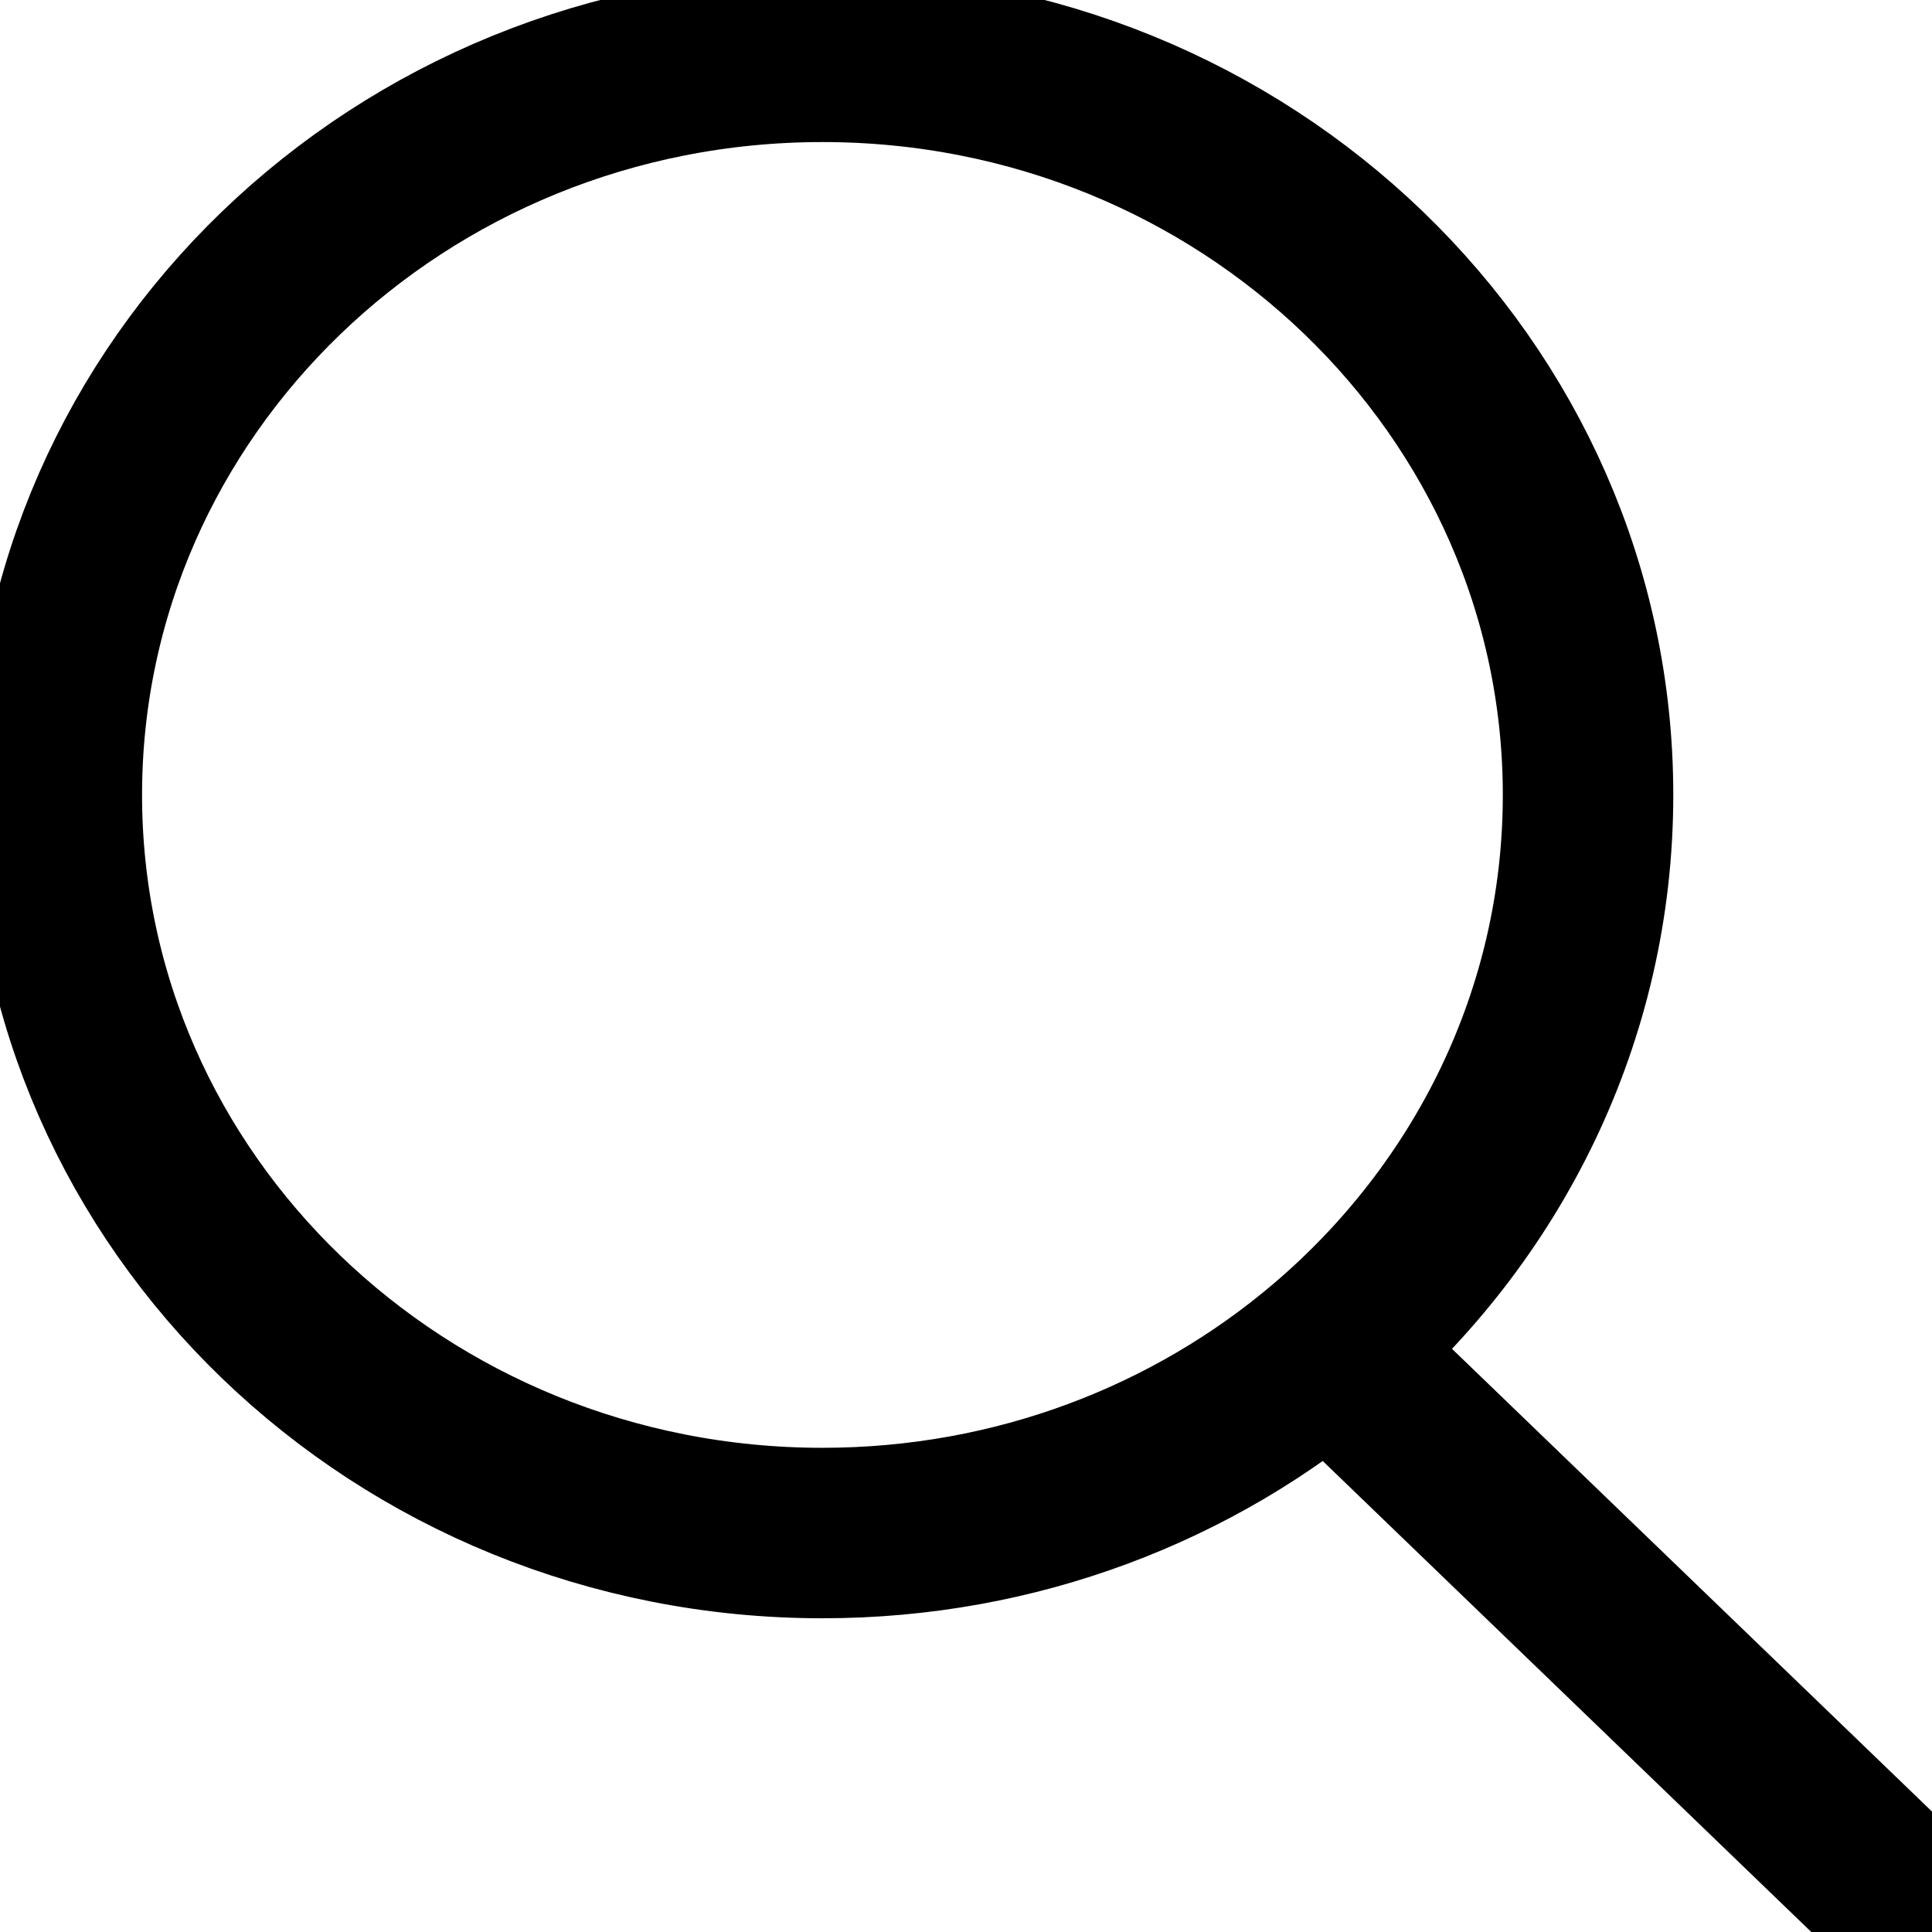
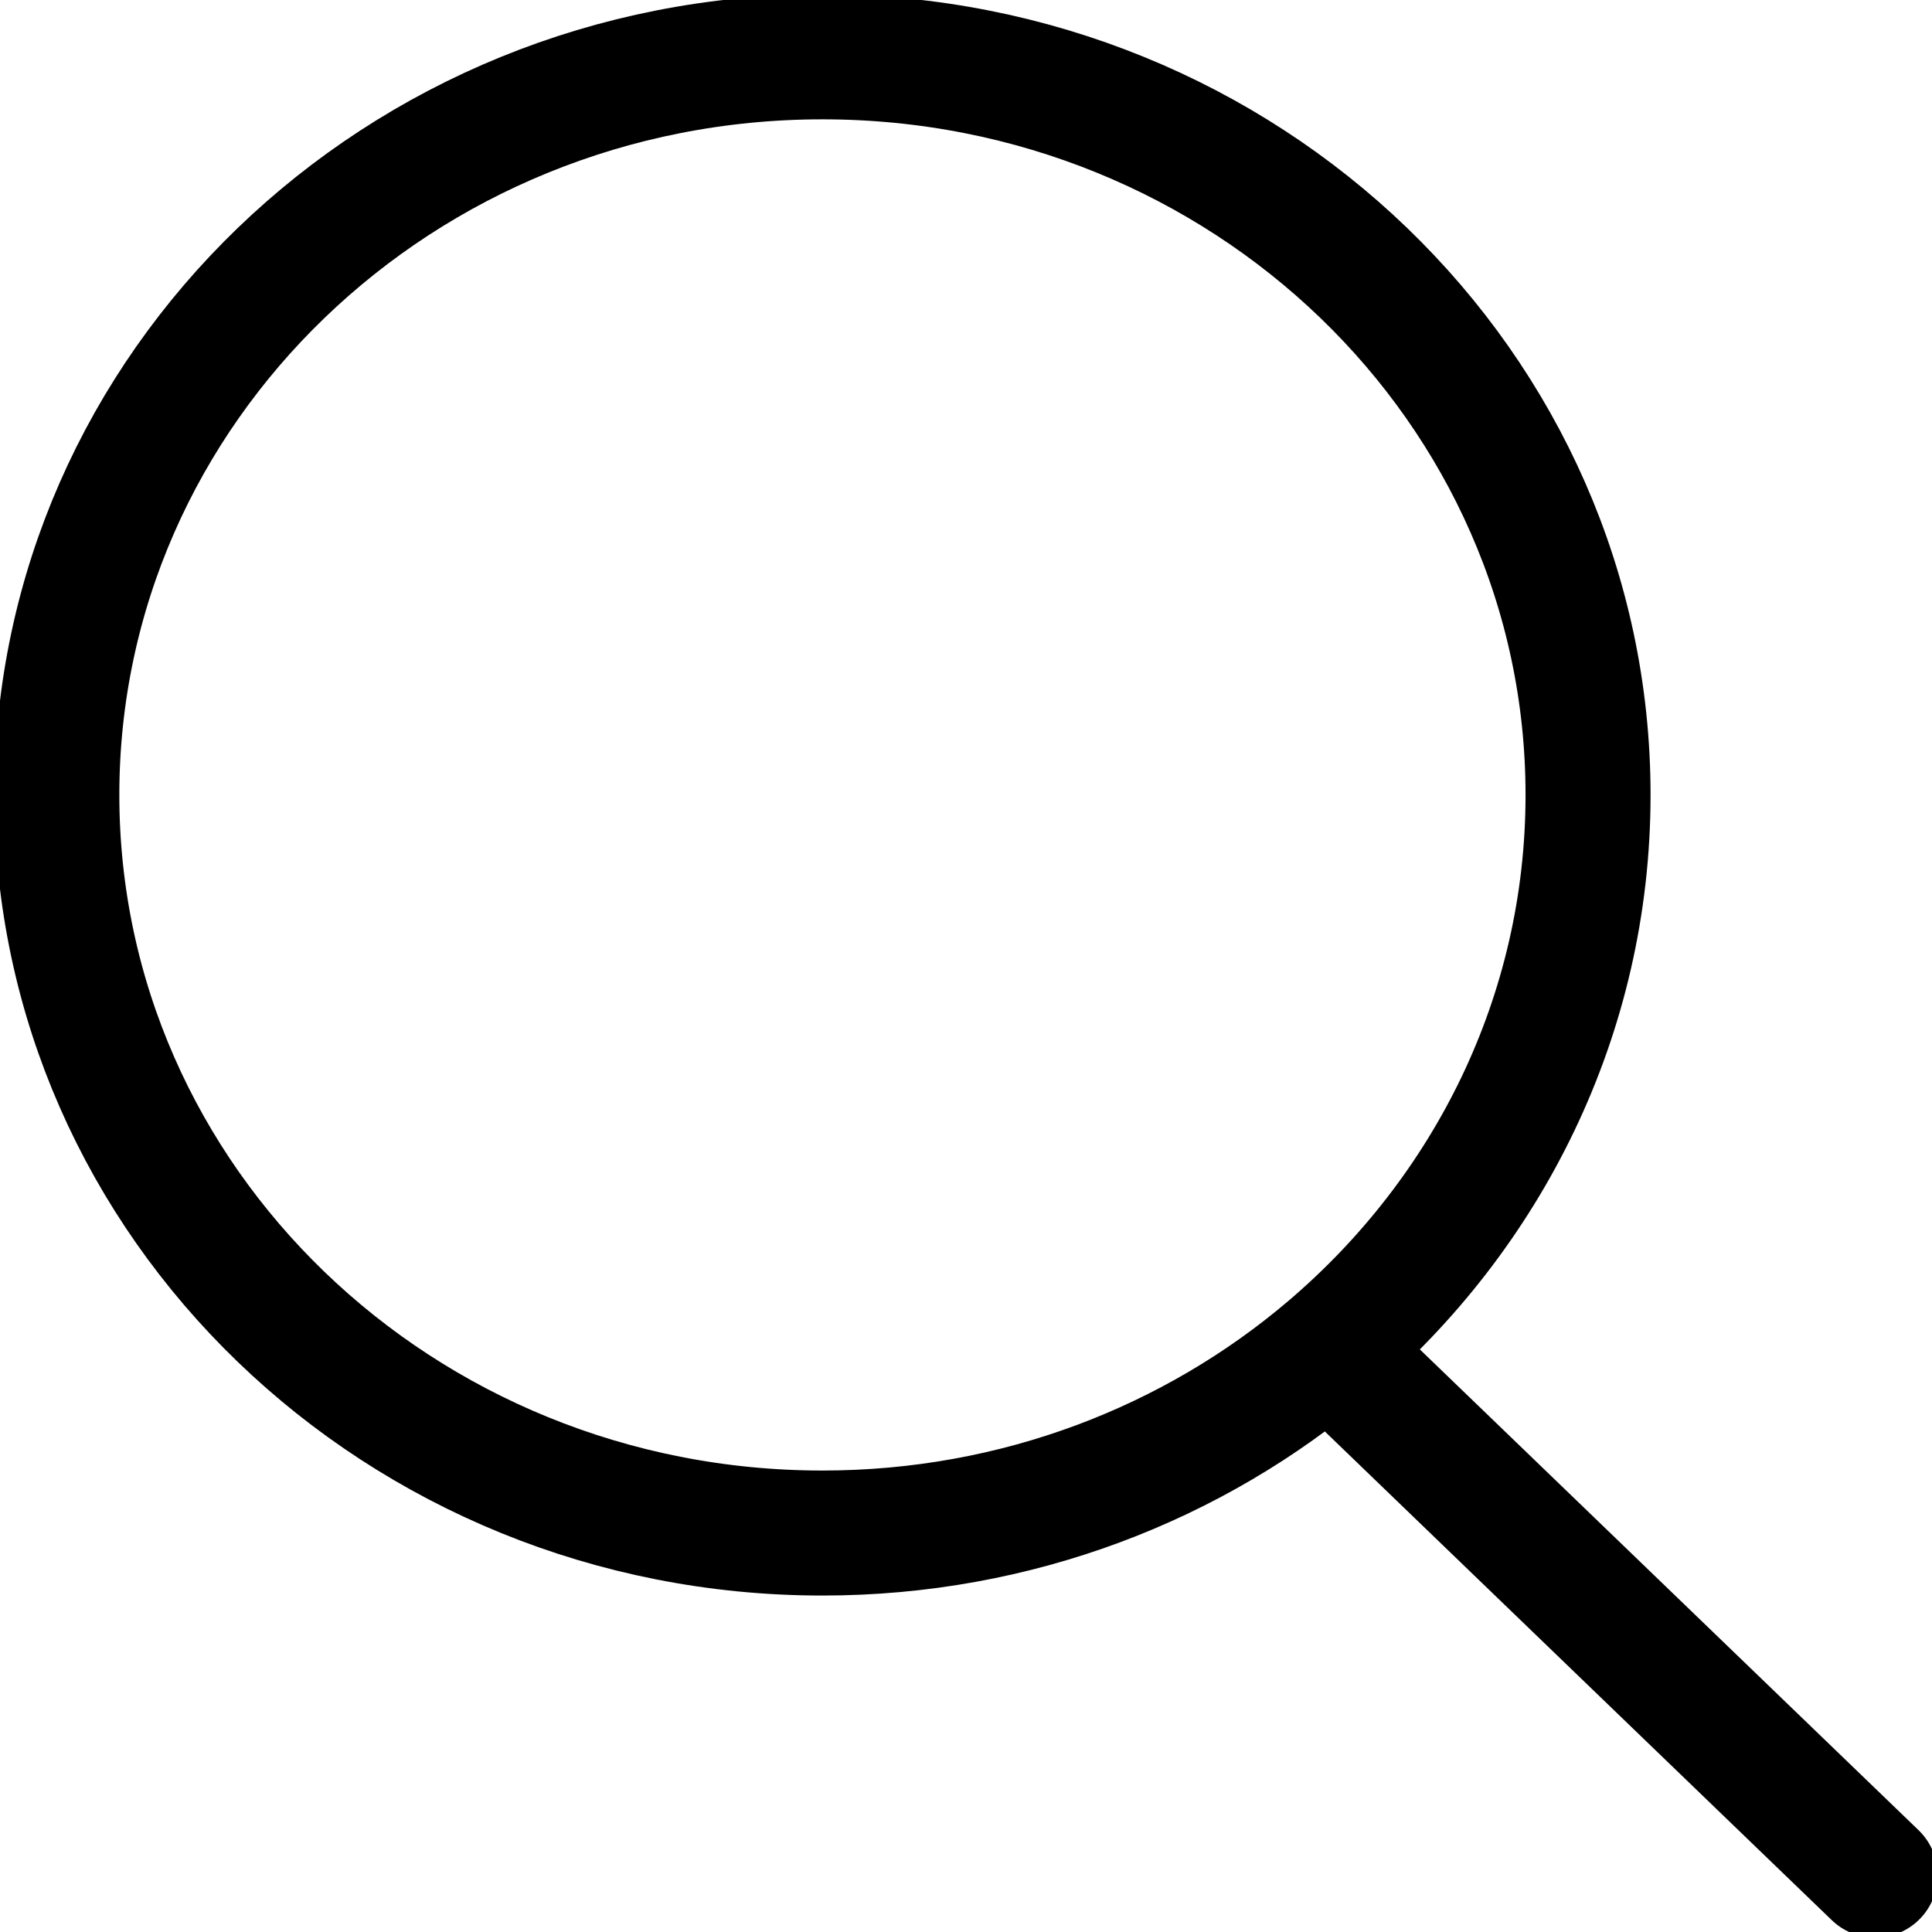
<svg xmlns="http://www.w3.org/2000/svg" width="29" height="29" viewBox="0 0 34 34" fill="none">
-   <path d="M23.386 23.732C26.183 21.351 27.947 17.869 27.947 13.989C27.947 6.816 21.915 1 14.474 1C7.032 1 1 6.816 1 13.989C1 21.163 7.032 26.979 14.474 26.979C17.891 26.979 21.011 25.753 23.386 23.732ZM23.386 23.732L33 33" stroke="currentColor" stroke-width="3" stroke-linecap="round" />
+   <path d="M23.386 23.732C26.183 21.351 27.947 17.869 27.947 13.989C27.947 6.816 21.915 1 14.474 1C7.032 1 1 6.816 1 13.989C1 21.163 7.032 26.979 14.474 26.979C17.891 26.979 21.011 25.753 23.386 23.732ZM23.386 23.732L33 33" stroke="currentColor" stroke-width="2.2" stroke-linecap="round" />
</svg>
